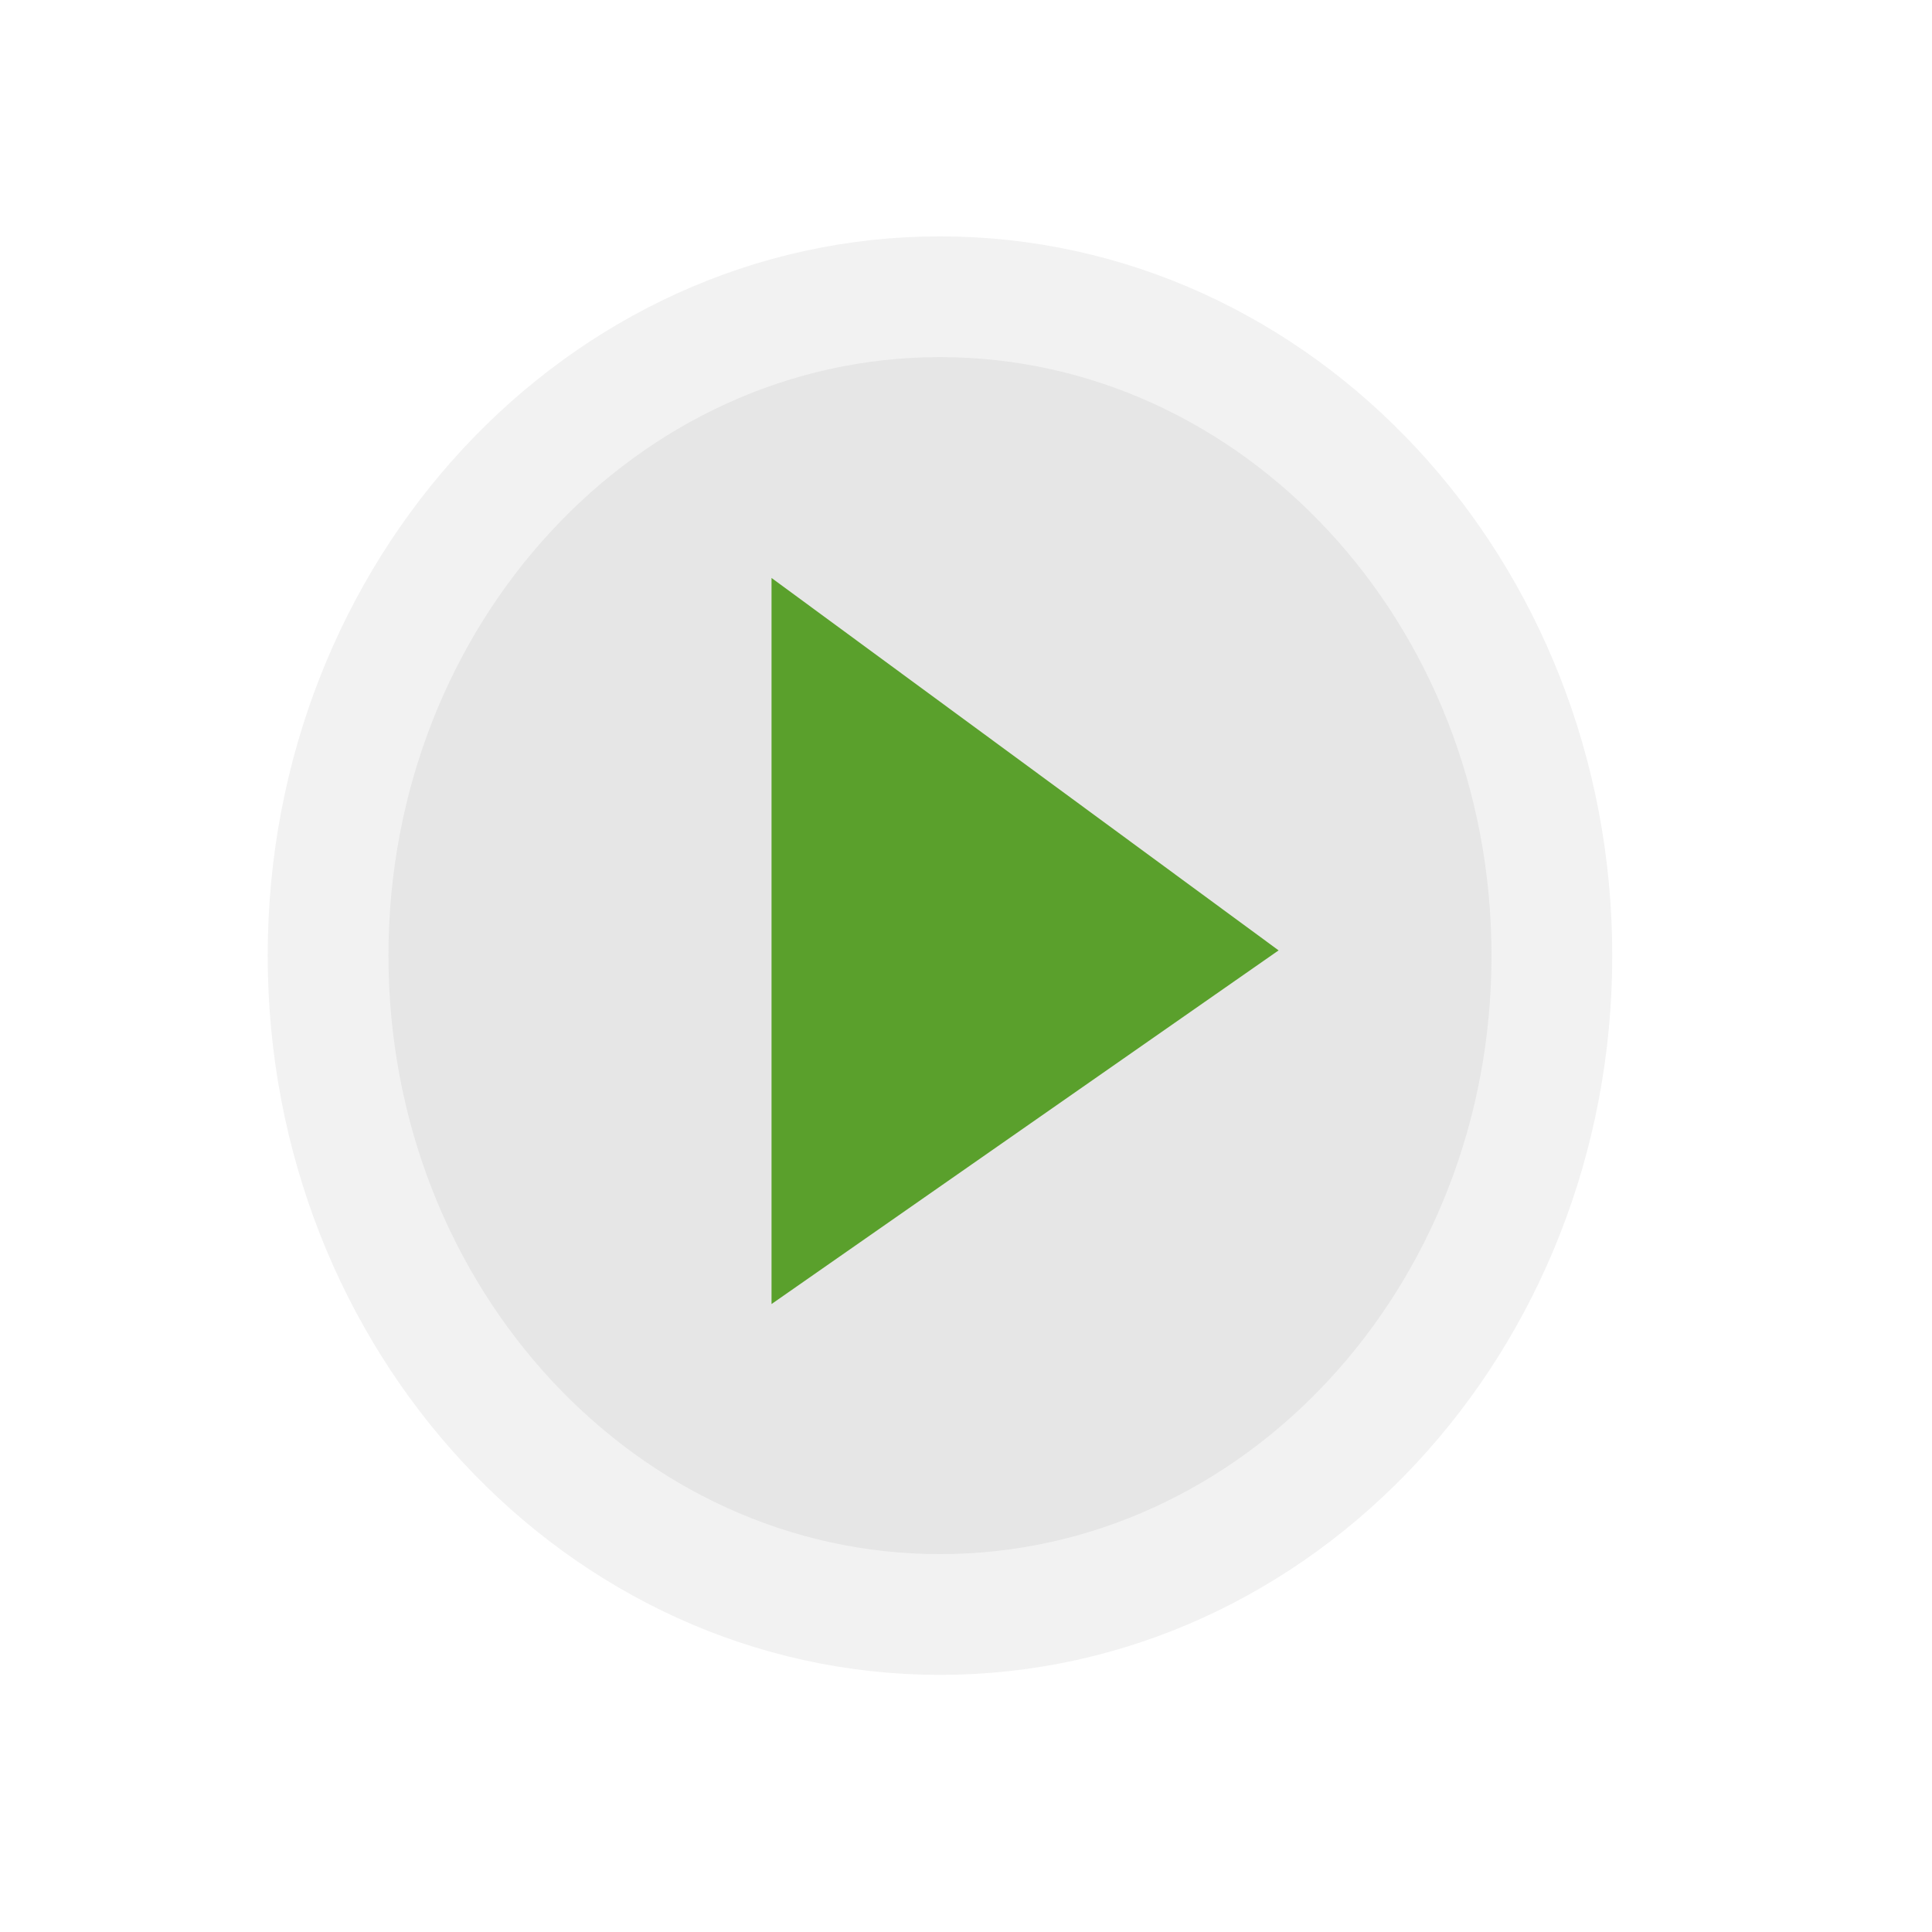
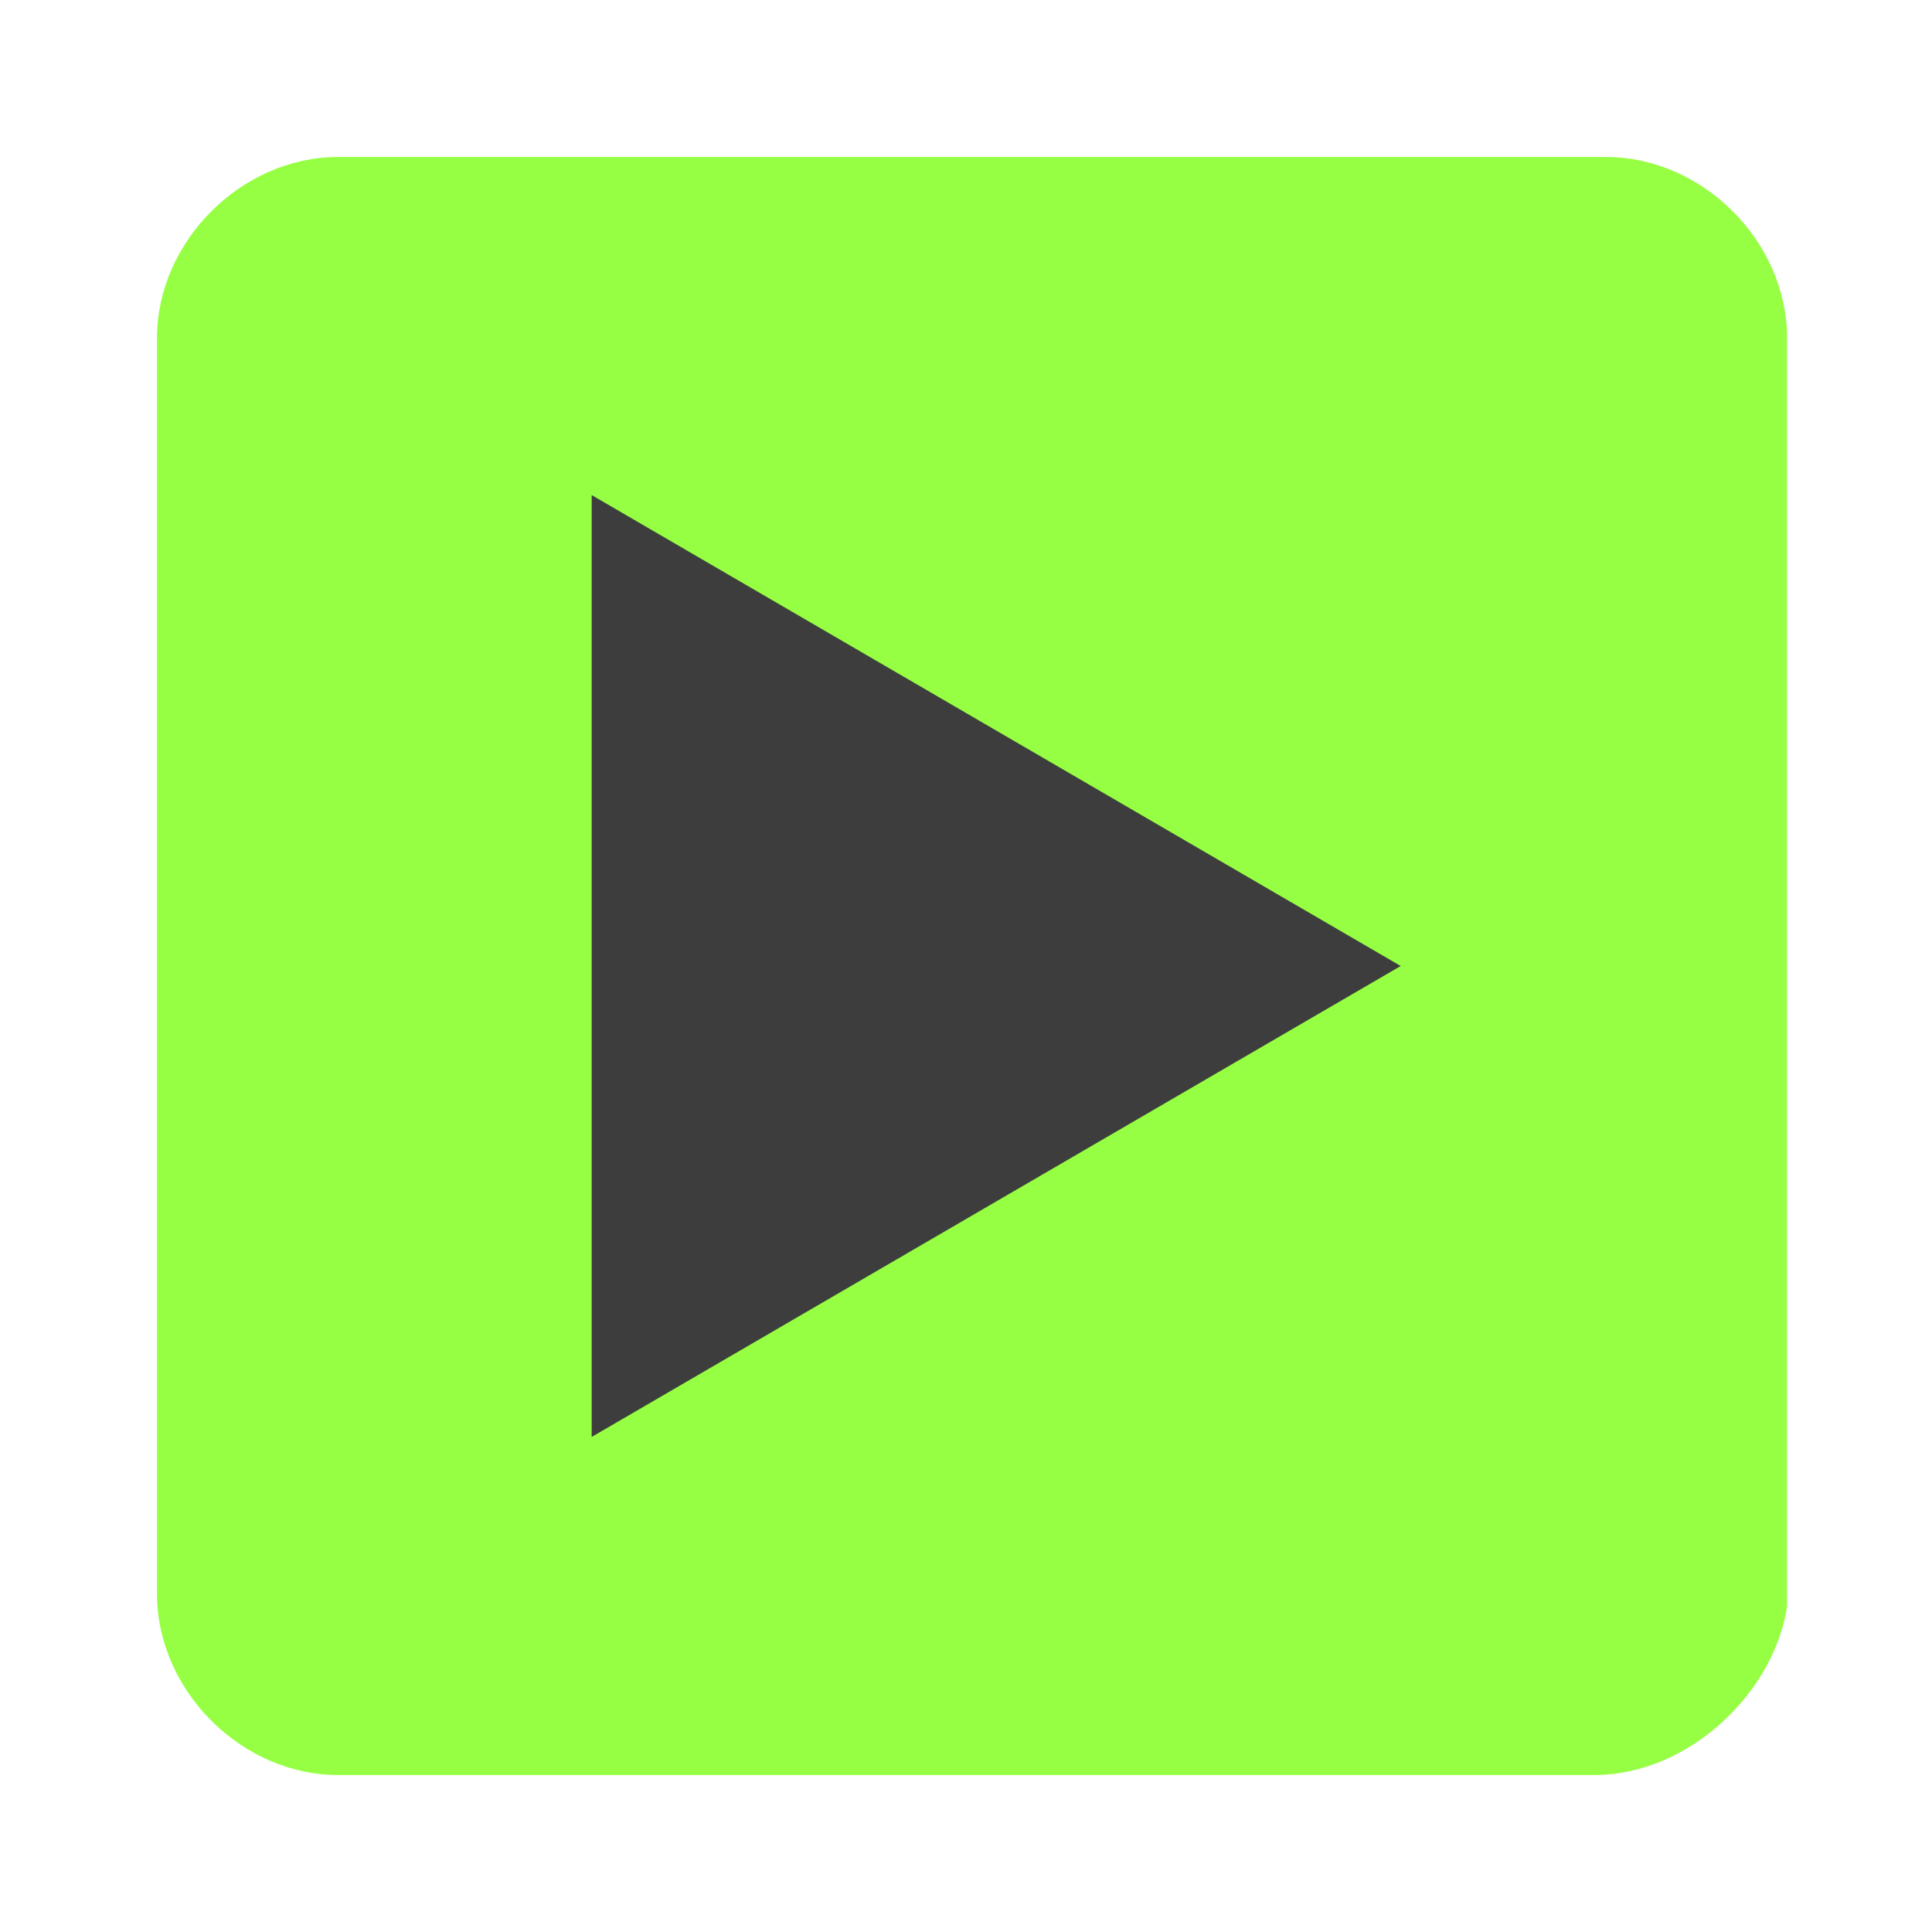
- <svg xmlns="http://www.w3.org/2000/svg" width="16" height="16" id="svg2" version="1.1">
-   <defs id="defs4" />
-   <g id="layer1" transform="translate(0,-1036.362)">
-     <path style="fill:#e6e6e6;fill-opacity:1;stroke:#f2f2f2;stroke-opacity:1" id="path3385" d="m 12.852,7.914 a 5.067,5.456 0 1 1 -10.135,0 5.067,5.456 0 1 1 10.135,0 z" transform="translate(0,1036.362)" />
-     <path style="fill:#5aa02c;stroke:#5aa02c;stroke-width:0.923px;stroke-linecap:butt;stroke-linejoin:miter;stroke-opacity:1" d="m 6.851,1042.06 0,4.217 2.945,-2.054 z" id="path3333-7" />
-   </g>
+ <svg xmlns="http://www.w3.org/2000/svg" version="1.1" id="svg2" x="0px" y="0px" width="16px" height="16px" viewBox="0 0 16 16" style="enable-background:new 0 0 16 16;" xml:space="preserve">
+   <style type="text/css">
+ 	.st0{fill:#96FF43;}
+ 	.st1{fill:#3D3D3D;}
+ </style>
+   <path class="st0" d="M13.2,14.7H2.8c-0.8,0-1.5-0.7-1.5-1.5V2.8C1.3,2,2,1.3,2.8,1.3h10.5c0.8,0,1.5,0.7,1.5,1.5v10.5  C14.7,14,14,14.7,13.2,14.7z" />
+   <polygon class="st1" points="11.6,8 4.9,4.1 4.9,11.9 " />
</svg>
